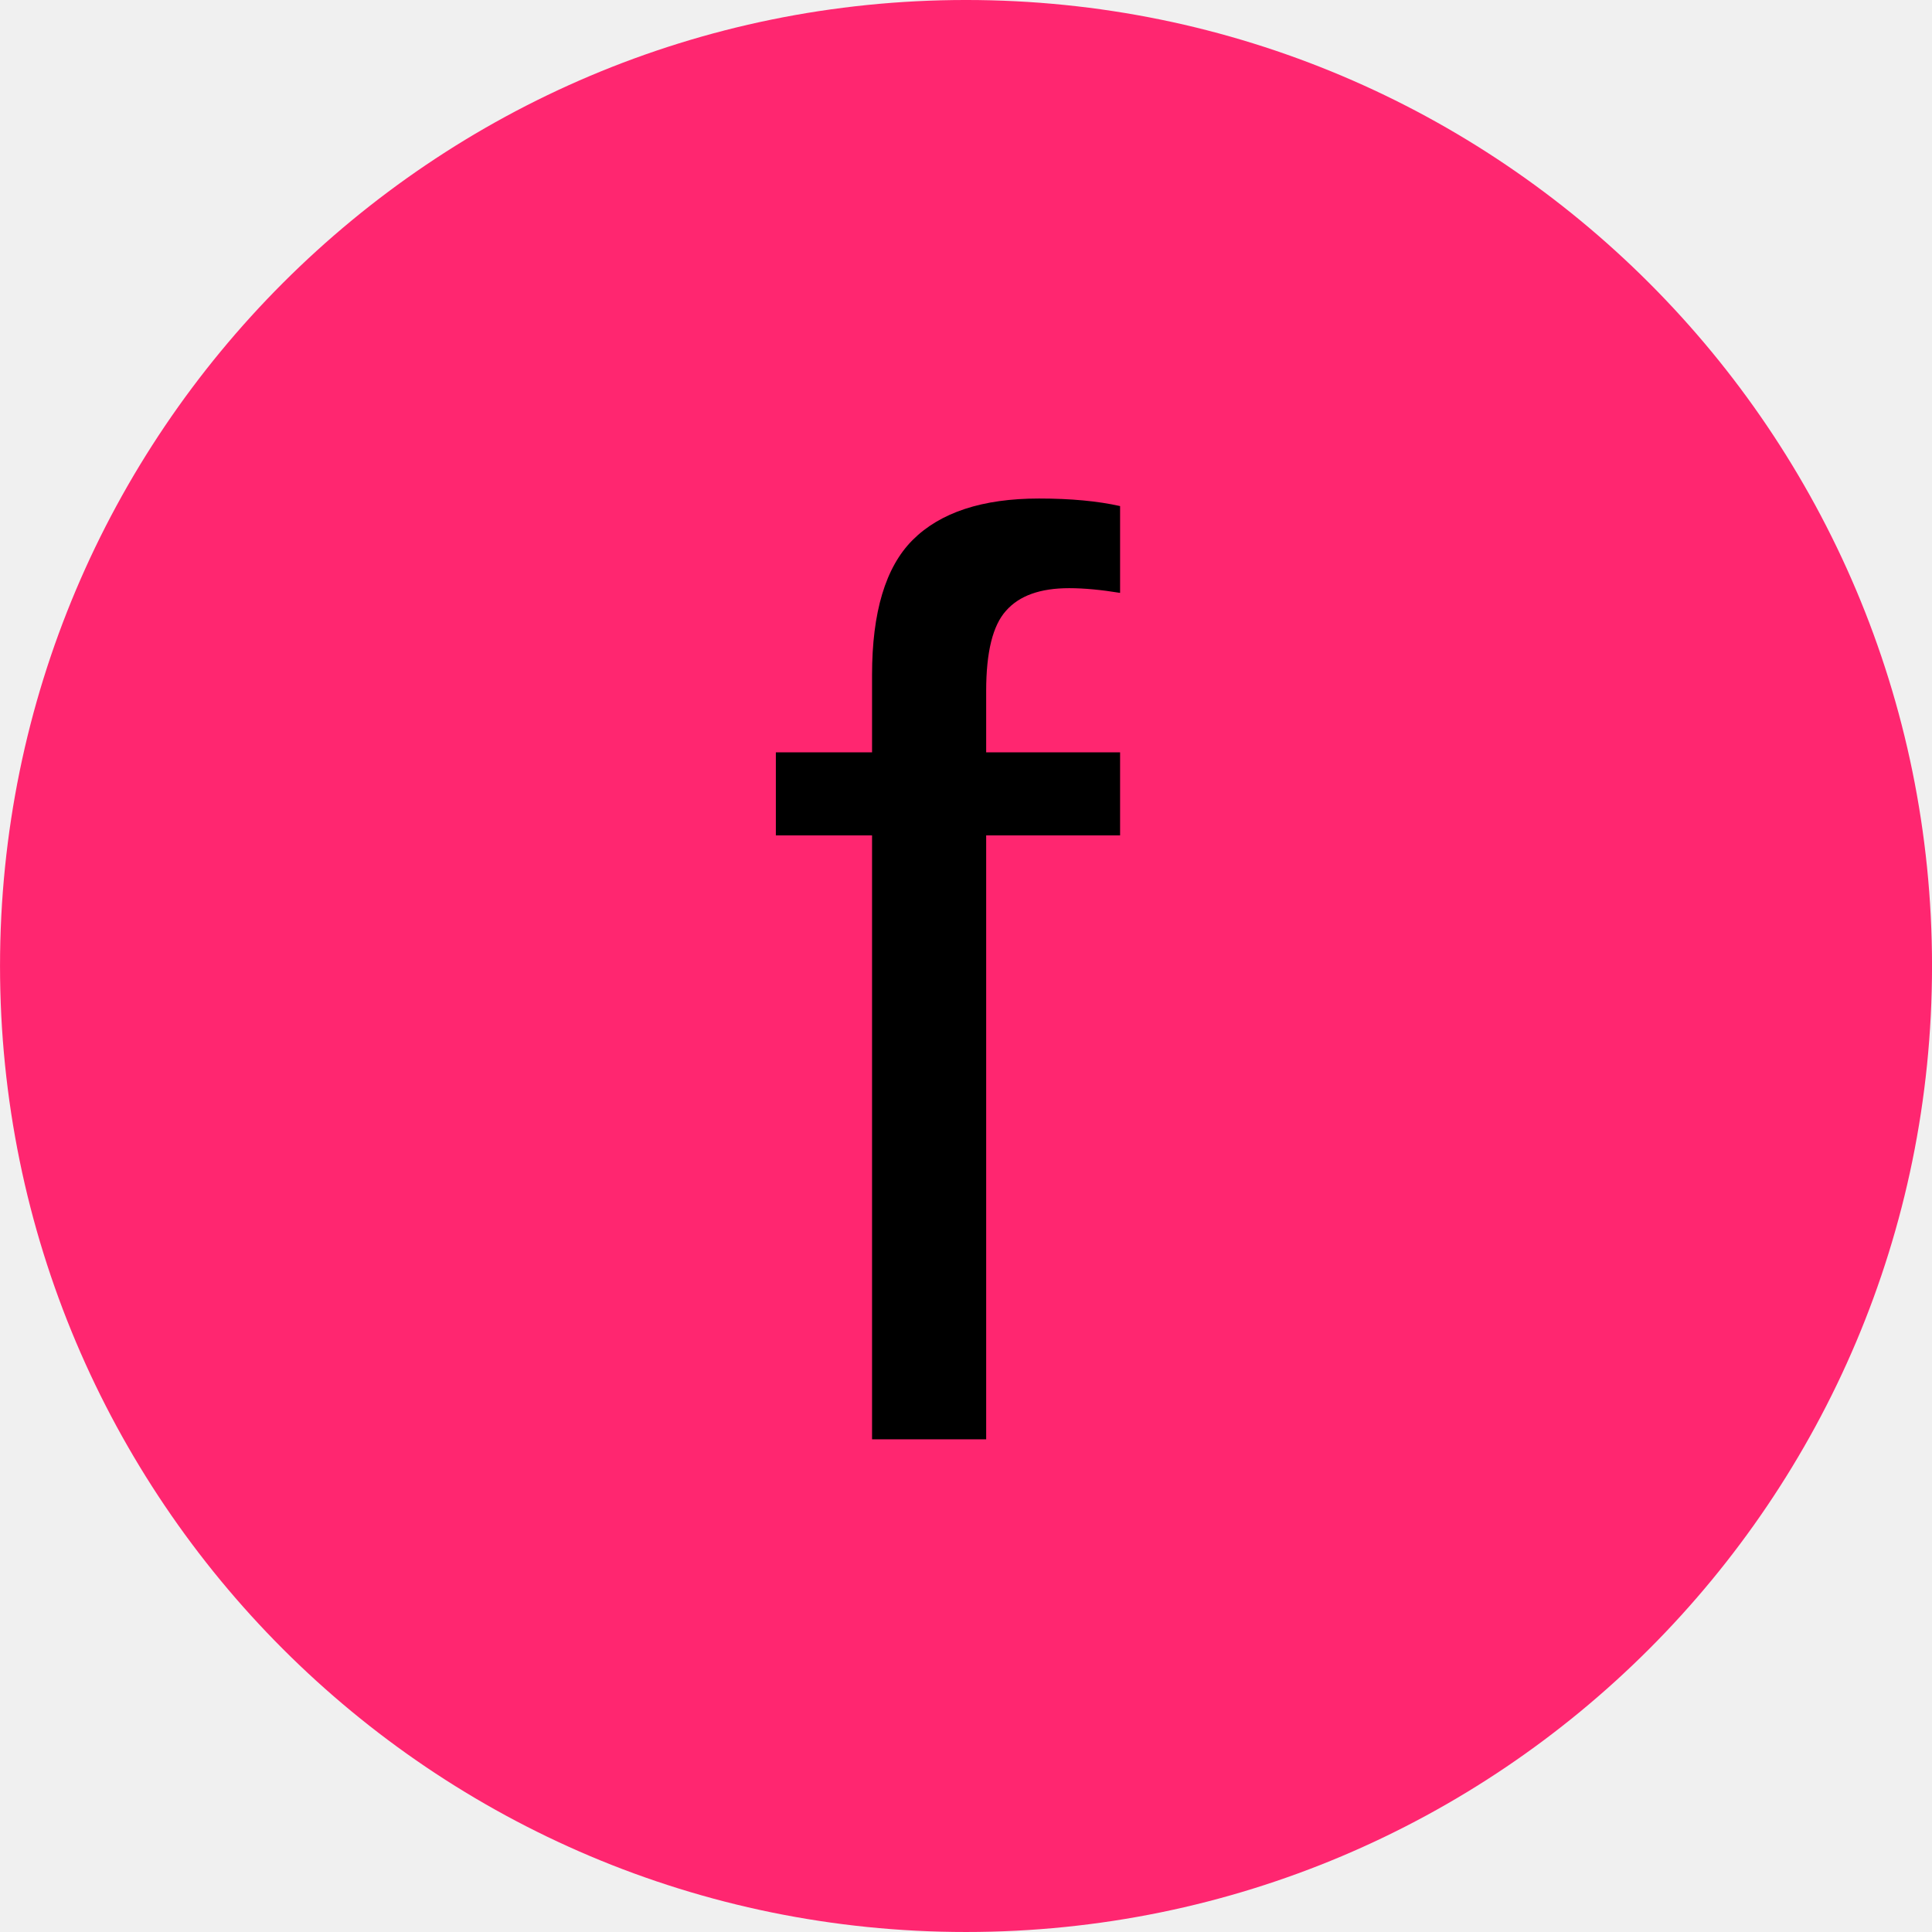
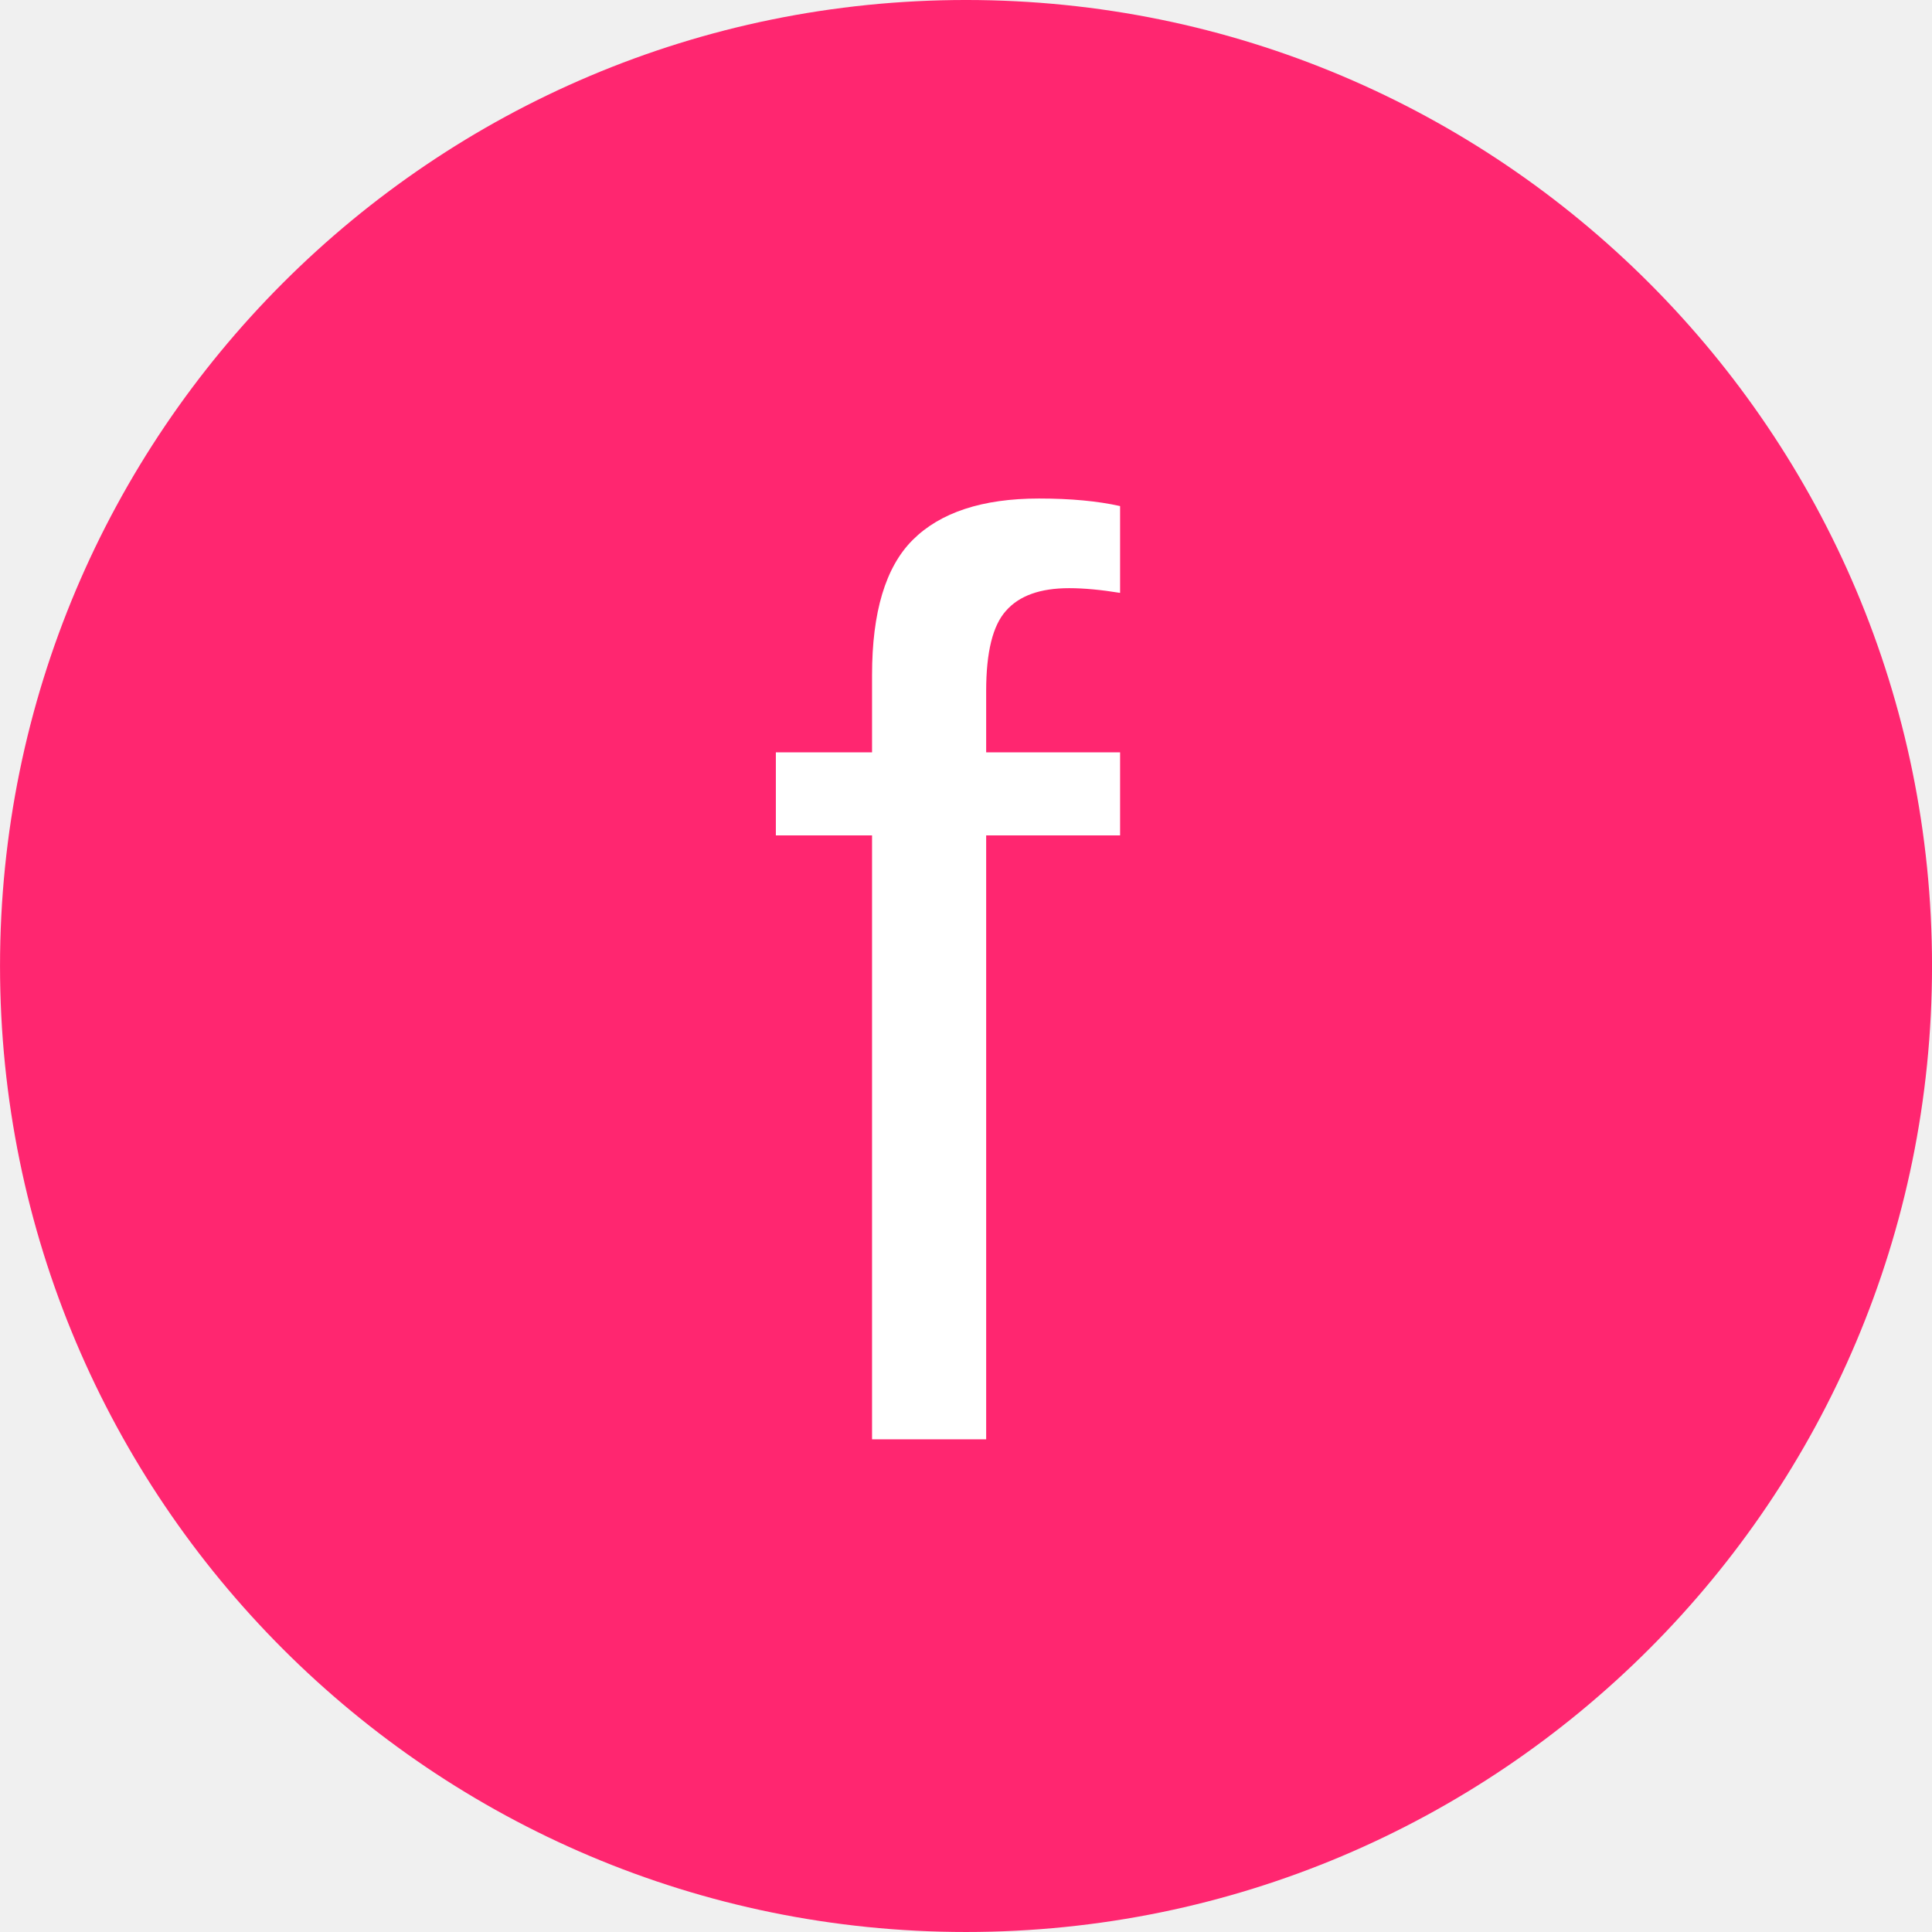
<svg xmlns="http://www.w3.org/2000/svg" width="32mm" height="32mm" viewBox="0 0 32 32" version="1.1" id="svg1542" xml:space="preserve">
  <defs id="defs1539">
    <linearGradient id="swatch8">
      <stop style="stop-color:#ff2670;stop-opacity:1;" offset="0" id="stop8" />
    </linearGradient>
    <rect x="-6.245" y="-117.092" width="504.275" height="70.255" id="rect2071" />
    <marker orient="auto" refY="0" refX="0" id="TriangleOutM-6-3-9-7-9-8-1-4" style="overflow:visible" viewBox="0 0 4.26 4.924" markerWidth="4.26" markerHeight="4.924" preserveAspectRatio="xMidYMid">
      <path id="path1092-96-1-3-93-0-2-7-4" d="M 5.77,0 -2.88,5 V -5 Z" style="fill:#e1147b;fill-opacity:1;fill-rule:evenodd;stroke:#e1147b;stroke-width:1pt;stroke-opacity:1" transform="scale(0.4)" />
    </marker>
    <marker orient="auto" refY="0" refX="0" id="TriangleOutM-6-3-9-7-9-8-1-4-4" style="overflow:visible" viewBox="0 0 4.26 4.924" markerWidth="4.26" markerHeight="4.924" preserveAspectRatio="xMidYMid">
      <path id="path1092-96-1-3-93-0-2-7-4-7" d="M 5.77,0 -2.88,5 V -5 Z" style="fill:#e1147b;fill-opacity:1;fill-rule:evenodd;stroke:#e1147b;stroke-width:1pt;stroke-opacity:1" transform="scale(0.4)" />
    </marker>
    <marker orient="auto" refY="0" refX="0" id="TriangleOutM-6-3-9-7-9-8-1-4-8" style="overflow:visible">
      <path id="path1092-96-1-3-93-0-2-7-4-0" d="M 5.77,0 -2.88,5 V -5 Z" style="fill:#e1147b;fill-opacity:1;fill-rule:evenodd;stroke:#e1147b;stroke-width:1pt;stroke-opacity:1" transform="scale(0.4)" />
    </marker>
    <marker style="overflow:visible" id="TriangleOutM-6-0" refX="0" refY="0" orient="auto">
      <path transform="scale(0.4)" style="fill:#53cbc8;fill-opacity:1;fill-rule:evenodd;stroke:#53cbc8;stroke-width:1pt;stroke-opacity:1" d="M 5.77,0 -2.88,5 V -5 Z" id="path1092-96-8" />
    </marker>
    <marker style="overflow:visible" id="TriangleOutM-6-3-2-7" refX="0" refY="0" orient="auto">
      <path transform="scale(0.4)" style="fill:#53cbc8;fill-opacity:1;fill-rule:evenodd;stroke:#53cbc8;stroke-width:1pt;stroke-opacity:1" d="M 5.77,0 -2.88,5 V -5 Z" id="path1092-96-1-6-4" />
    </marker>
    <marker orient="auto" refY="0" refX="0" id="TriangleOutM-6-3-1" style="overflow:visible">
      <path id="path1092-96-1-9" d="M 5.77,0 -2.88,5 V -5 Z" style="fill:#53cbc8;fill-opacity:1;fill-rule:evenodd;stroke:#53cbc8;stroke-width:1pt;stroke-opacity:1" transform="scale(0.4)" />
    </marker>
    <marker style="overflow:visible" id="TriangleOutM-6-0-2" refX="0" refY="0" orient="auto">
      <path transform="scale(0.4)" style="fill:#53cbc8;fill-opacity:1;fill-rule:evenodd;stroke:#53cbc8;stroke-width:1pt;stroke-opacity:1" d="M 5.77,0 -2.88,5 V -5 Z" id="path1092-96-8-5" />
    </marker>
    <marker style="overflow:visible" id="TriangleOutM-6-3-2-7-1" refX="0" refY="0" orient="auto">
      <path transform="scale(0.4)" style="fill:#53cbc8;fill-opacity:1;fill-rule:evenodd;stroke:#53cbc8;stroke-width:1pt;stroke-opacity:1" d="M 5.77,0 -2.88,5 V -5 Z" id="path1092-96-1-6-4-1" />
    </marker>
    <marker orient="auto" refY="0" refX="0" id="TriangleOutM-6-3-1-2" style="overflow:visible">
      <path id="path1092-96-1-9-0" d="M 5.77,0 -2.88,5 V -5 Z" style="fill:#53cbc8;fill-opacity:1;fill-rule:evenodd;stroke:#53cbc8;stroke-width:1pt;stroke-opacity:1" transform="scale(0.4)" />
    </marker>
    <marker orient="auto" refY="0" refX="0" id="TriangleOutM-6-3-9-7-9-8-1-4-49" style="overflow:visible" viewBox="0 0 4.26 4.924" markerWidth="4.26" markerHeight="4.924" preserveAspectRatio="xMidYMid">
      <path id="path1092-96-1-3-93-0-2-7-4-2" d="M 5.77,0 -2.88,5 V -5 Z" style="fill:#e1147b;fill-opacity:1;fill-rule:evenodd;stroke:#e1147b;stroke-width:1pt;stroke-opacity:1" transform="scale(0.4)" />
    </marker>
    <marker orient="auto" refY="0" refX="0" id="TriangleOutM-6-3-9-7-9-8-1-4-4-2" style="overflow:visible" viewBox="0 0 4.26 4.924" markerWidth="4.26" markerHeight="4.924" preserveAspectRatio="xMidYMid">
      <path id="path1092-96-1-3-93-0-2-7-4-7-7" d="M 5.77,0 -2.88,5 V -5 Z" style="fill:#e1147b;fill-opacity:1;fill-rule:evenodd;stroke:#e1147b;stroke-width:1pt;stroke-opacity:1" transform="scale(0.4)" />
    </marker>
    <marker orient="auto" refY="0" refX="0" id="TriangleOutM-6-3-9-7-9-8-1-4-8-4" style="overflow:visible" viewBox="0 0 4.26 4.924" markerWidth="4.26" markerHeight="4.924" preserveAspectRatio="xMidYMid">
      <path id="path1092-96-1-3-93-0-2-7-4-0-8" d="M 5.77,0 -2.88,5 V -5 Z" style="fill:#e1147b;fill-opacity:1;fill-rule:evenodd;stroke:#e1147b;stroke-width:1pt;stroke-opacity:1" transform="scale(0.4)" />
    </marker>
    <marker orient="auto" refY="0" refX="0" id="TriangleOutM-6-3-9-7-9-8-1-4-8-4-9" style="overflow:visible" viewBox="0 0 4.26 4.924" markerWidth="4.26" markerHeight="4.924" preserveAspectRatio="xMidYMid">
      <path id="path1092-96-1-3-93-0-2-7-4-0-8-9" d="M 5.77,0 -2.88,5 V -5 Z" style="fill:#e1147b;fill-opacity:1;fill-rule:evenodd;stroke:#e1147b;stroke-width:1pt;stroke-opacity:1" transform="scale(0.4)" />
    </marker>
    <marker orient="auto" refY="0" refX="0" style="overflow:visible" viewBox="0 0 4.26 4.924" markerWidth="4.26" markerHeight="4.924" preserveAspectRatio="xMidYMid" id="TriangleOutM-6-3-9-7-9-8-1-4-8-48328">
      <path id="path1092-96-1-3-93-0-2-7-4-0-8-1" d="M 5.77,0 -2.88,5 V -5 Z" style="fill:#ff2670;fill-opacity:1;fill-rule:evenodd;stroke:#000000;stroke-width:1pt;stroke-opacity:1" transform="scale(0.4)" />
    </marker>
    <marker orient="auto" refY="0" refX="0" style="overflow:visible" viewBox="0 0 4.26 4.924" markerWidth="4.26" markerHeight="4.924" preserveAspectRatio="xMidYMid" id="TriangleOutM-6-3-9-7-9-8-1-4-8-483282145">
      <path id="path1092-96-1-3-93-0-2-7-4-0-8-1-1" d="M 5.77,0 -2.88,5 V -5 Z" style="fill:#ff2670;fill-opacity:1;fill-rule:evenodd;stroke:#ff2670;stroke-width:1pt;stroke-opacity:1" transform="scale(0.4)" />
    </marker>
    <marker orient="auto" refY="0" refX="0" style="overflow:visible" id="TriangleOutM-6-3-9-7-9-8-1-4-84870">
      <path id="path1092-96-1-3-93-0-2-7-4-0-1" d="M 5.77,0 -2.88,5 V -5 Z" style="fill:#ff2670;fill-opacity:1;fill-rule:evenodd;stroke:#ff2670;stroke-width:1pt;stroke-opacity:1" transform="scale(0.4)" />
    </marker>
    <marker orient="auto" refY="0" refX="0" style="overflow:visible" viewBox="0 0 4.26 4.924" markerWidth="4.26" markerHeight="4.924" preserveAspectRatio="xMidYMid" id="TriangleOutM-6-3-9-7-9-8-1-4-43804">
      <path id="path1092-96-1-3-93-0-2-7-4-7-1" d="M 5.77,0 -2.88,5 V -5 Z" style="fill:#ff2670;fill-opacity:1;fill-rule:evenodd;stroke:#ff2670;stroke-width:1pt;stroke-opacity:1" transform="scale(0.4)" />
    </marker>
    <marker orient="auto" refY="0" refX="0" style="overflow:visible" viewBox="0 0 4.26 4.924" markerWidth="4.26" markerHeight="4.924" preserveAspectRatio="xMidYMid" id="TriangleOutM-6-3-9-7-9-8-1-4-499713">
      <path id="path1092-96-1-3-93-0-2-7-4-2-1" d="M 5.77,0 -2.88,5 V -5 Z" style="fill:#ff2670;fill-opacity:1;fill-rule:evenodd;stroke:#ff2670;stroke-width:1pt;stroke-opacity:1" transform="scale(0.4)" />
    </marker>
    <marker orient="auto" refY="0" refX="0" style="overflow:visible" viewBox="0 0 4.26 4.924" markerWidth="4.26" markerHeight="4.924" preserveAspectRatio="xMidYMid" id="TriangleOutM-6-3-9-7-9-8-1-4-4-28983">
      <path id="path1092-96-1-3-93-0-2-7-4-7-7-1" d="M 5.77,0 -2.88,5 V -5 Z" style="fill:#ff2670;fill-opacity:1;fill-rule:evenodd;stroke:#ff2670;stroke-width:1pt;stroke-opacity:1" transform="scale(0.4)" />
    </marker>
    <marker orient="auto" refY="0" refX="0" style="overflow:visible" viewBox="0 0 4.26 4.924" markerWidth="4.26" markerHeight="4.924" preserveAspectRatio="xMidYMid" id="TriangleOutM-6-3-9-7-9-8-1-4-8-41829">
      <path id="path1092-96-1-3-93-0-2-7-4-0-8-1-1-1" d="M 5.77,0 -2.88,5 V -5 Z" style="fill:#ff2670;fill-opacity:1;fill-rule:evenodd;stroke:#ff2670;stroke-width:1pt;stroke-opacity:1" transform="scale(0.4)" />
    </marker>
    <marker orient="auto" refY="0" refX="0" style="overflow:visible" viewBox="0 0 4.26 4.924" markerWidth="4.26" markerHeight="4.924" preserveAspectRatio="xMidYMid" id="TriangleOutM-6-3-9-7-9-8-1-4-8-483282145-8">
      <path id="path1092-96-1-3-93-0-2-7-4-0-8-1-1-6" d="M 5.77,0 -2.88,5 V -5 Z" style="fill:#ff2670;fill-opacity:1;fill-rule:evenodd;stroke:#ff2670;stroke-width:1pt;stroke-opacity:1" transform="scale(0.4)" />
    </marker>
  </defs>
  <g id="layer1" transform="translate(-54.02557,-52.06409)">
    <text xml:space="preserve" transform="matrix(0.2645833,0,0,0.2645833,-47.91655,0.4130733)" id="text2069" style="font-size:40px;line-height:1.25;font-family:sans-serif;letter-spacing:0px;white-space:pre;shape-inside:url(#rect2071);display:inline" />
    <circle style="fill:#ff2670;fill-opacity:1;stroke:#ff2670;stroke-width:0;stroke-dasharray:none;stroke-opacity:1" id="path5-3-0-6" cx="70.026" cy="68.064" r="16" />
    <text id="text1188-9-1-5-60-3-1" y="75.882" x="66.581" style="font-style:normal;font-variant:normal;font-weight:normal;font-stretch:normal;font-size:21.528px;line-height:1.25;font-family:Arial;-inkscape-font-specification:'Arial, Normal';font-variant-ligatures:normal;font-variant-caps:normal;font-variant-numeric:normal;font-variant-east-asian:normal;fill:#ff2670;fill-opacity:1;stroke:#ff2670;stroke-width:0.897;stroke-opacity:1" xml:space="preserve" transform="scale(0.9997263,1.000274)">
-       <tspan style="font-style:normal;font-variant:normal;font-weight:normal;font-stretch:normal;font-size:21.528px;font-family:Arial;-inkscape-font-specification:'Arial, Normal';font-variant-ligatures:normal;font-variant-caps:normal;font-variant-numeric:normal;font-variant-east-asian:normal;fill:#000000;fill-opacity:1;stroke:none;stroke-width:0.897;stroke-opacity:1" y="75.882" x="66.581" id="tspan3453-5-4-0-4">f</tspan>
+       <tspan style="font-style:normal;font-variant:normal;font-weight:normal;font-stretch:normal;font-size:21.528px;font-family:Arial;-inkscape-font-specification:'Arial, Normal';font-variant-ligatures:normal;font-variant-caps:normal;font-variant-numeric:normal;font-variant-east-asian:normal;fill:#ffffff;fill-opacity:1;stroke:none;stroke-width:0.897;stroke-opacity:1" y="75.882" x="66.581" id="tspan3453-5-4-0-4">f</tspan>
    </text>
  </g>
</svg>
